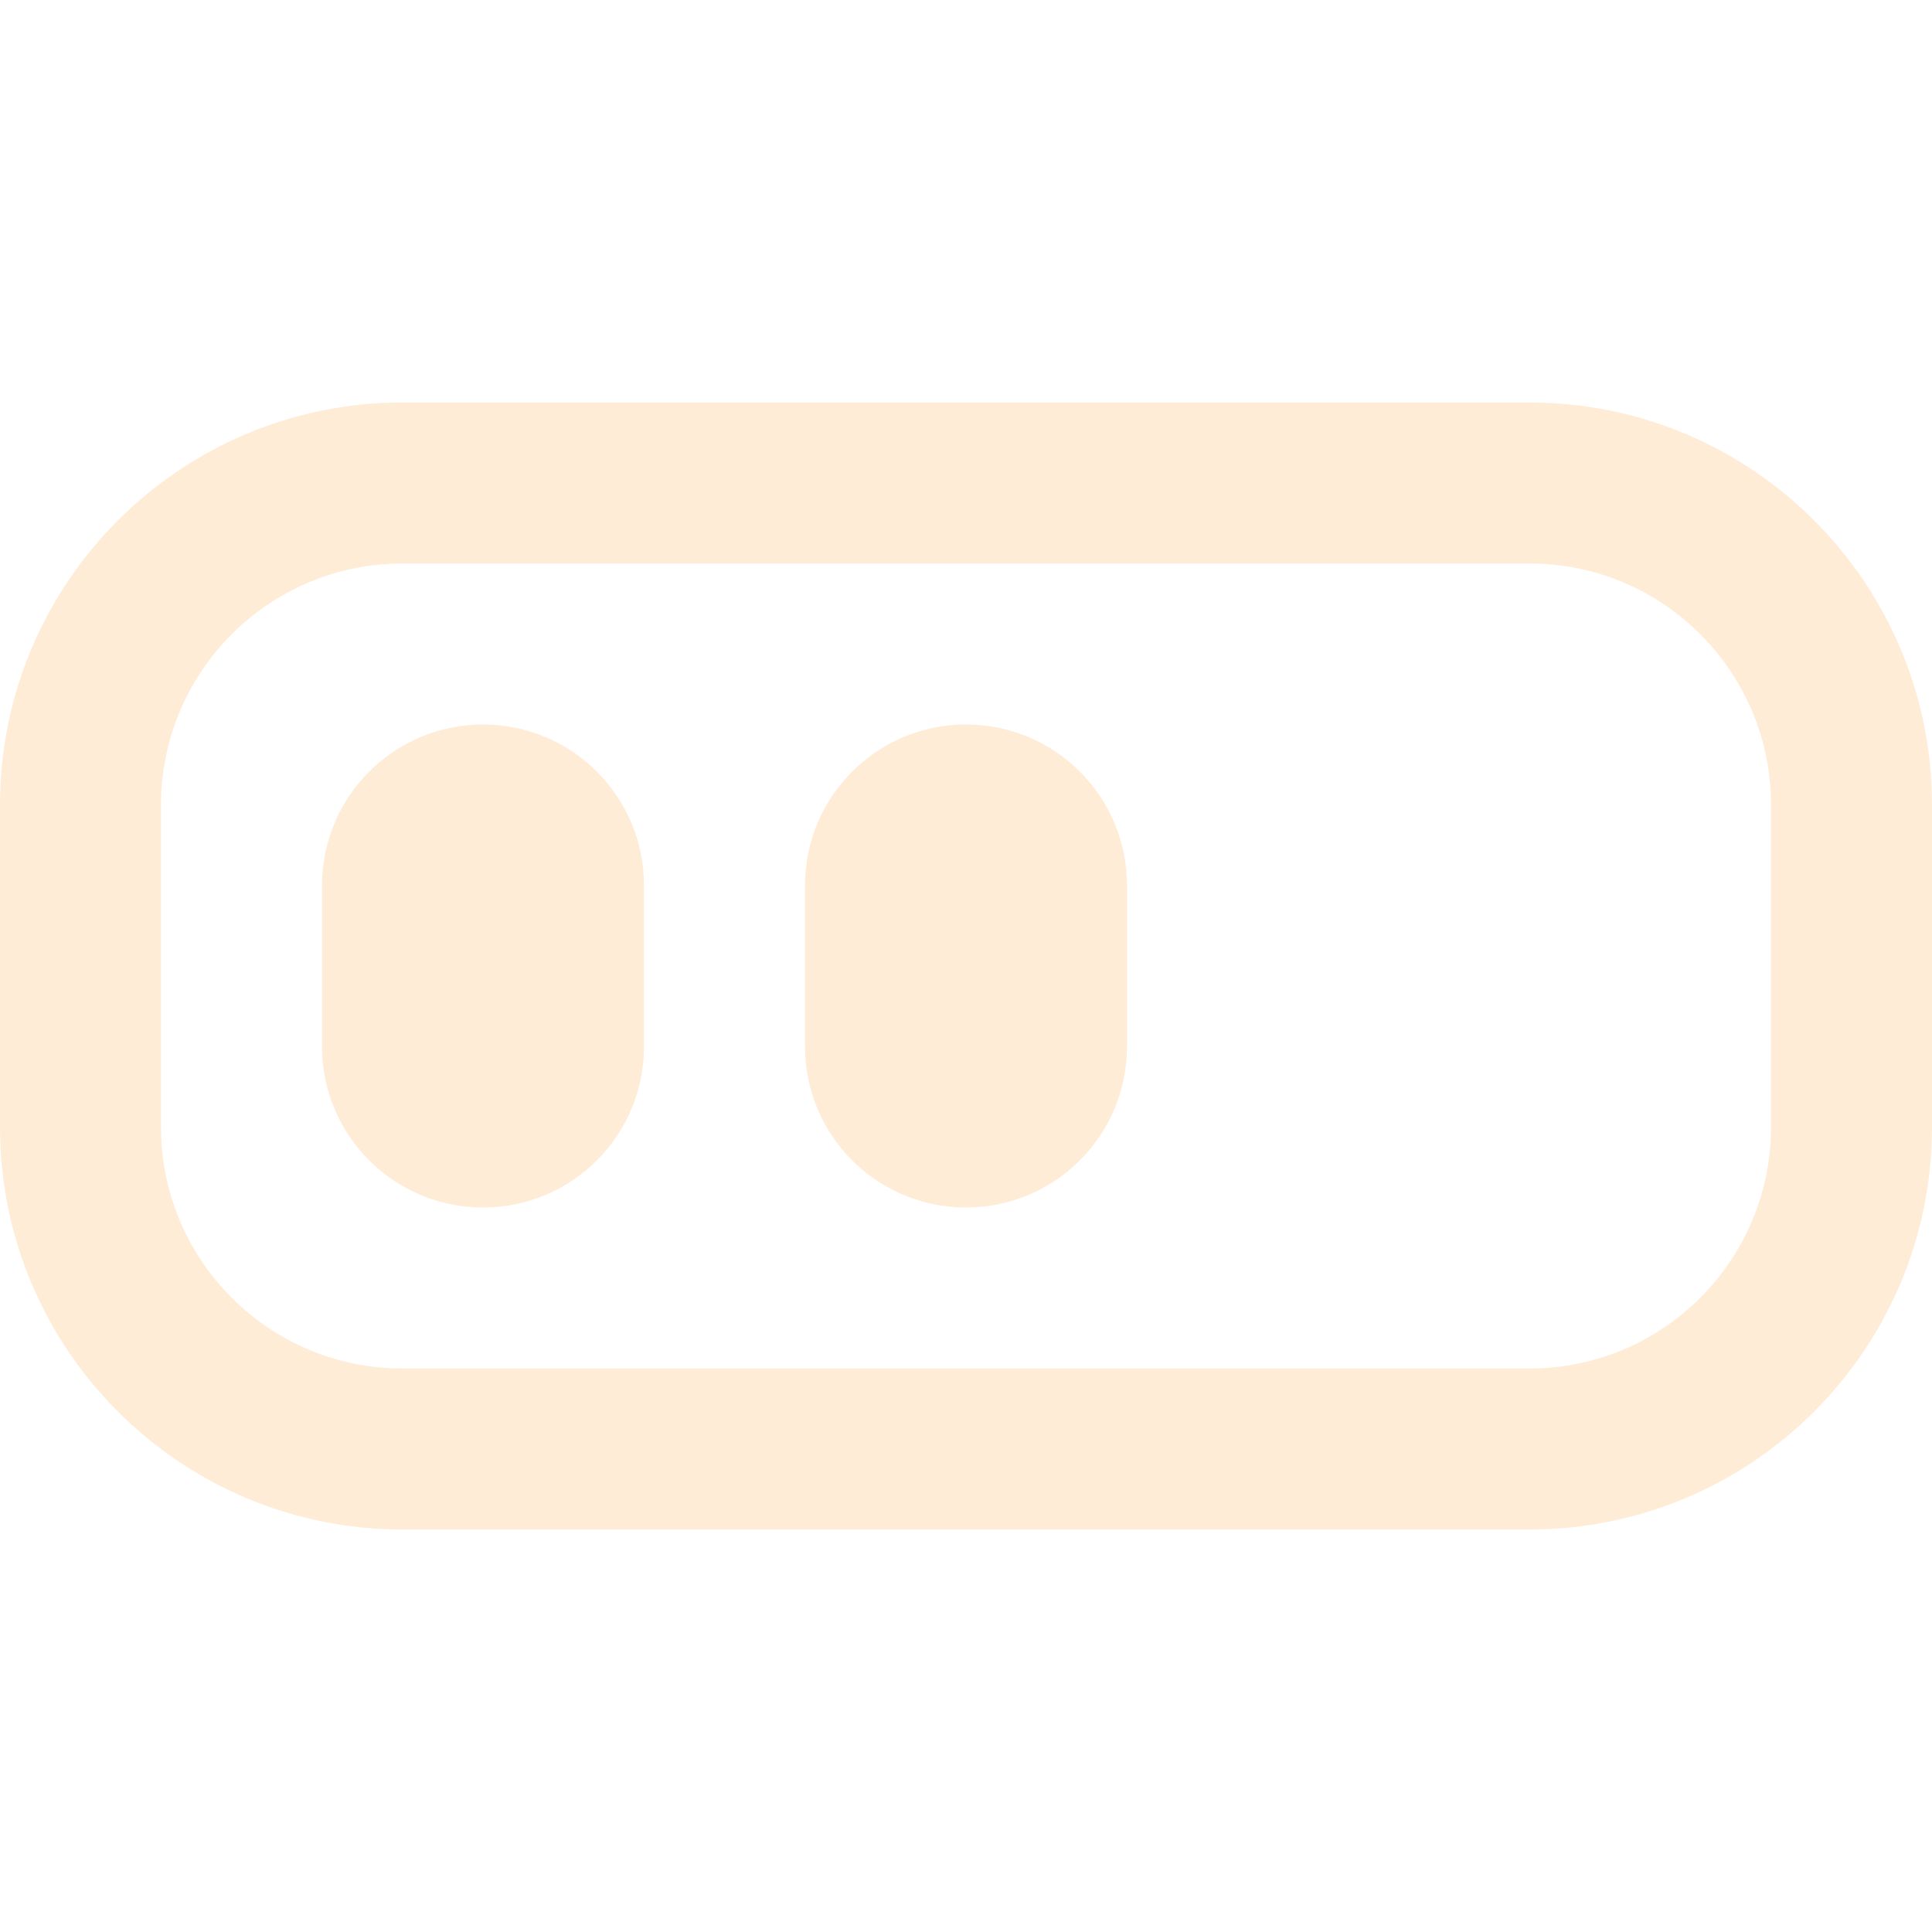
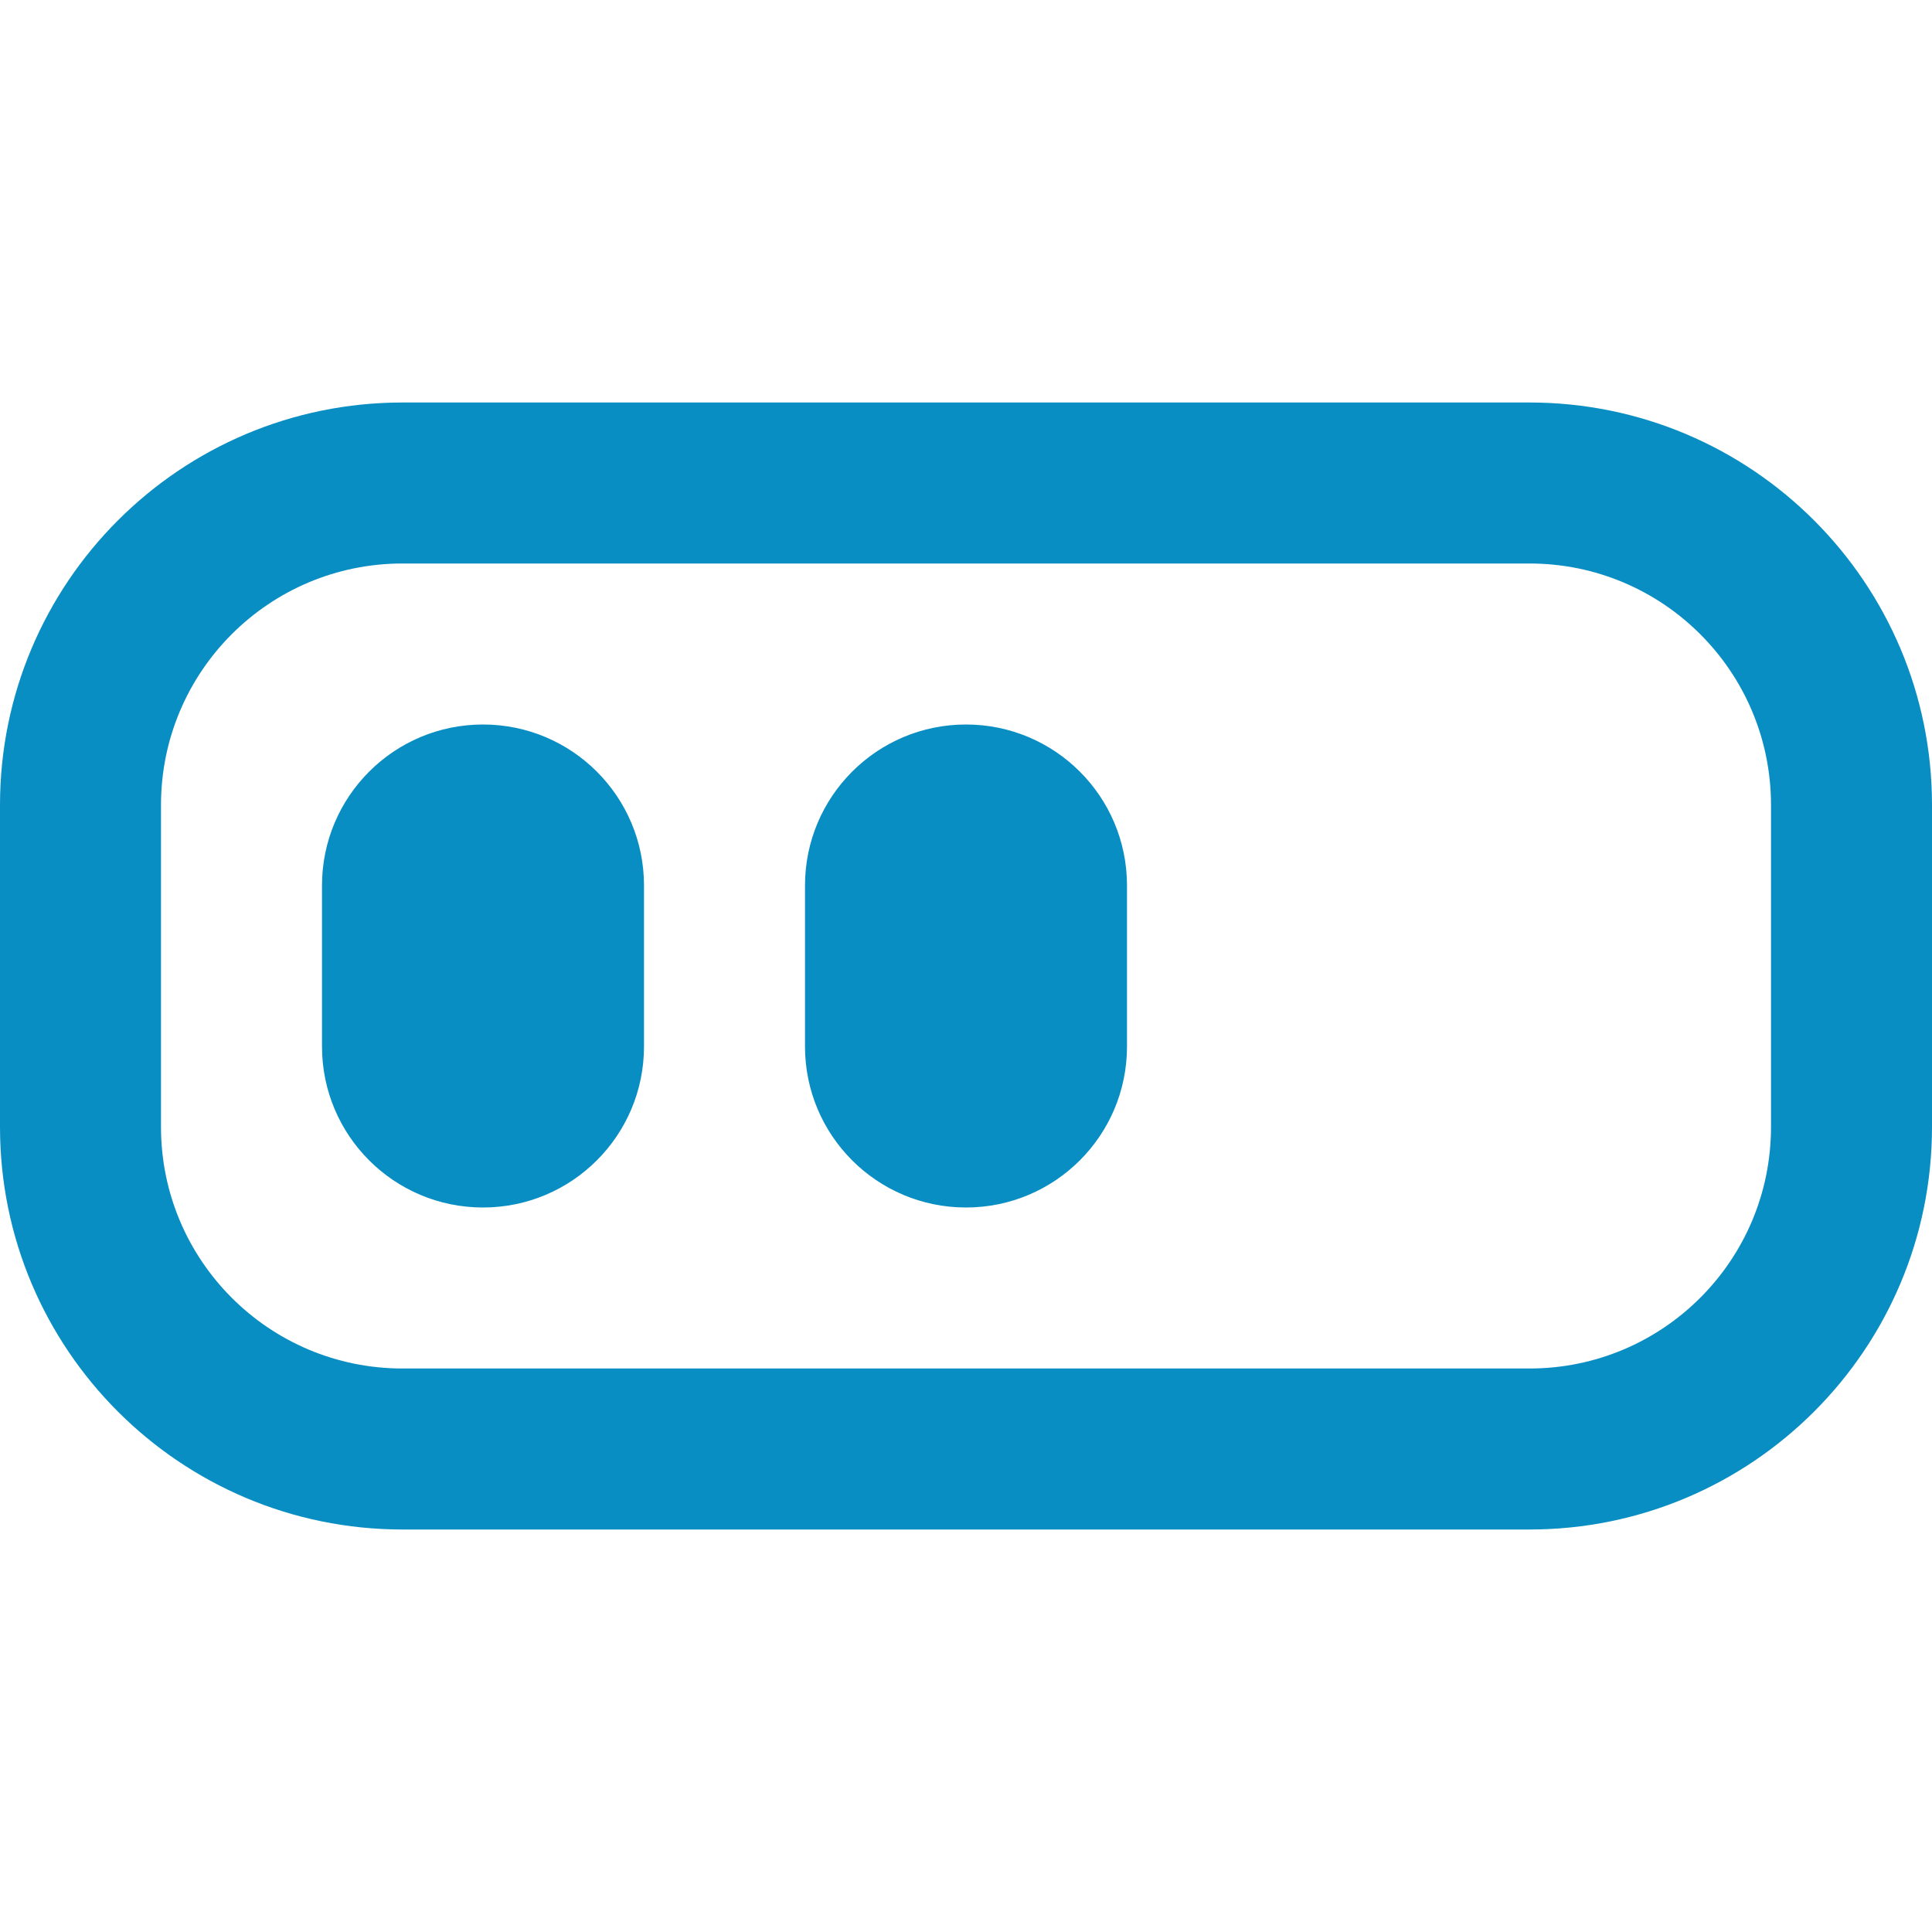
<svg xmlns="http://www.w3.org/2000/svg" width="800px" height="800px" viewBox="0 0 24 24" fill="none">
-   <path fill-rule="evenodd" clip-rule="evenodd" d="M0 10C0 7.239 2.239 5 5 5H19C21.761 5 24 7.239 24 10V14C24 16.761 21.761 19 19 19H5C2.239 19 0 16.761 0 14V10ZM5 7C3.343 7 2 8.343 2 10V14C2 15.657 3.343 17 5 17H19C20.657 17 22 15.657 22 14V10C22 8.343 20.657 7 19 7H5ZM10 11C10 9.895 10.895 9 12 9C13.105 9 14 9.895 14 11V13C14 14.105 13.105 15 12 15C10.895 15 10 14.105 10 13V11ZM6 9C4.895 9 4 9.895 4 11V13C4 14.105 4.895 15 6 15C7.105 15 8 14.105 8 13V11C8 9.895 7.105 9 6 9Z" fill="#FFECD6" />
+   <path fill-rule="evenodd" clip-rule="evenodd" d="M0 10C0 7.239 2.239 5 5 5H19C21.761 5 24 7.239 24 10V14C24 16.761 21.761 19 19 19H5C2.239 19 0 16.761 0 14V10ZM5 7C3.343 7 2 8.343 2 10V14C2 15.657 3.343 17 5 17H19C20.657 17 22 15.657 22 14V10C22 8.343 20.657 7 19 7H5ZM10 11C10 9.895 10.895 9 12 9C13.105 9 14 9.895 14 11V13C14 14.105 13.105 15 12 15C10.895 15 10 14.105 10 13V11ZM6 9C4.895 9 4 9.895 4 11V13C4 14.105 4.895 15 6 15C7.105 15 8 14.105 8 13V11C8 9.895 7.105 9 6 9Z" fill="#098ec3" />
</svg>
